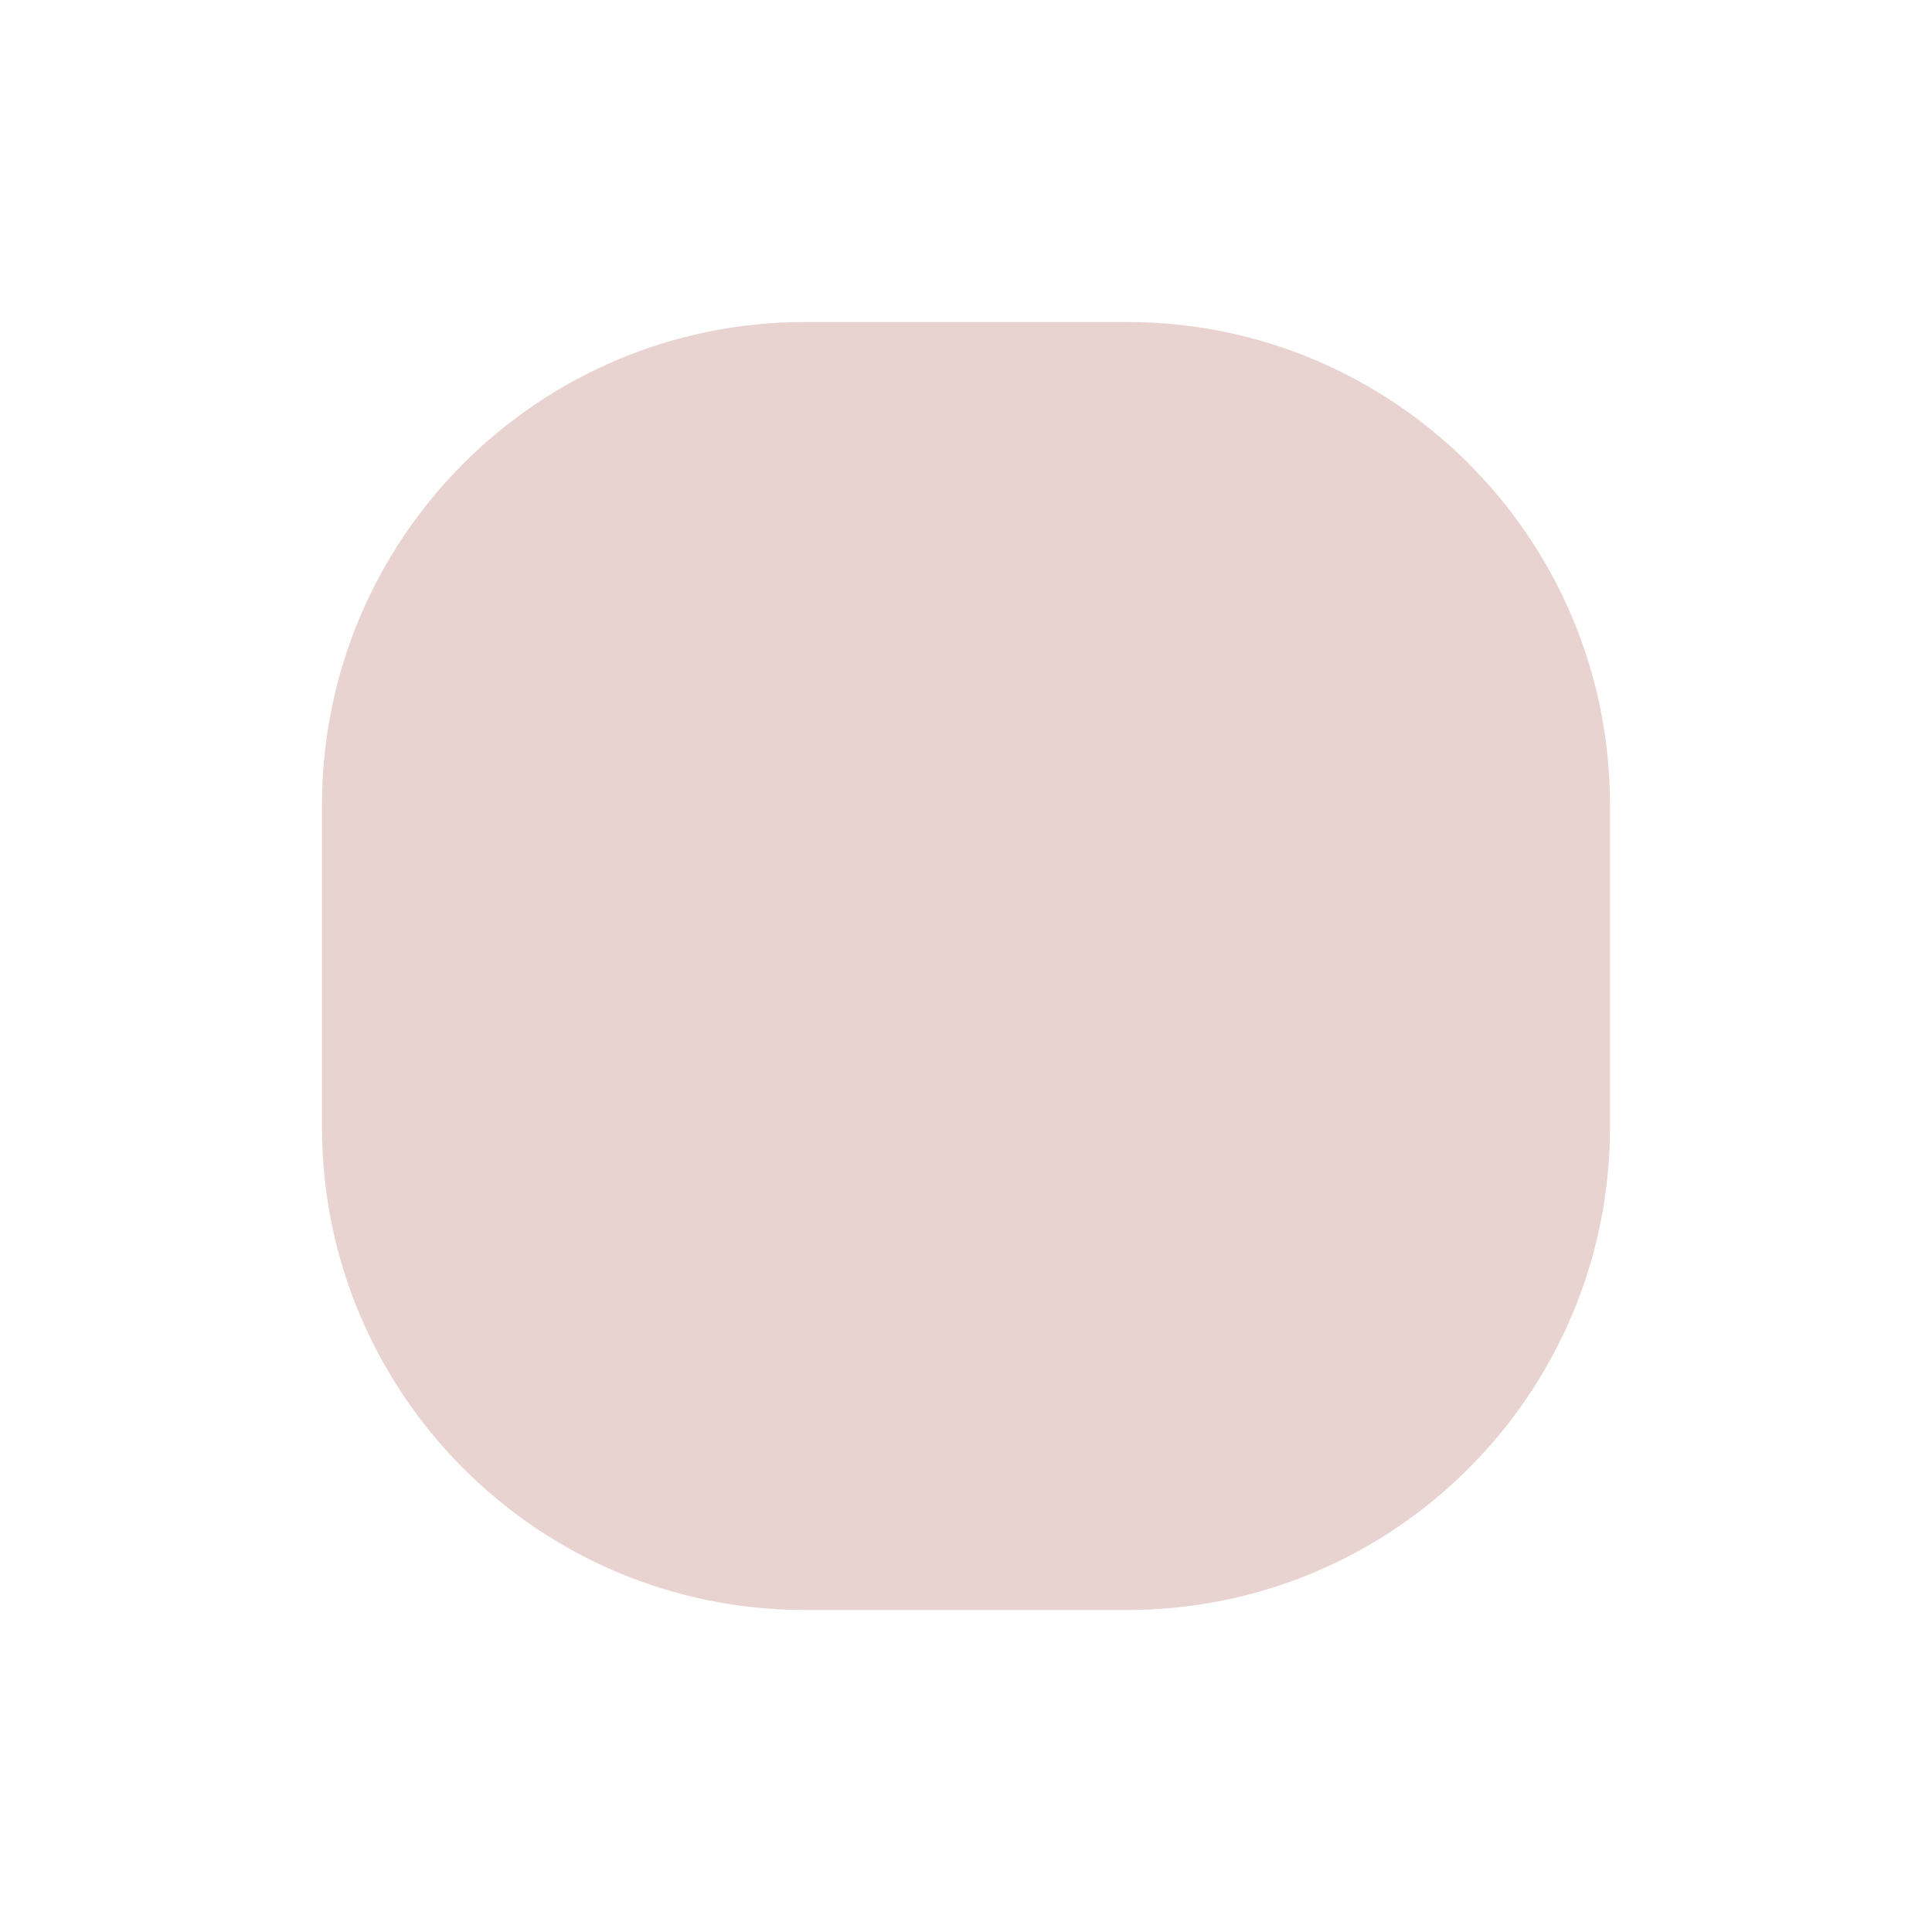
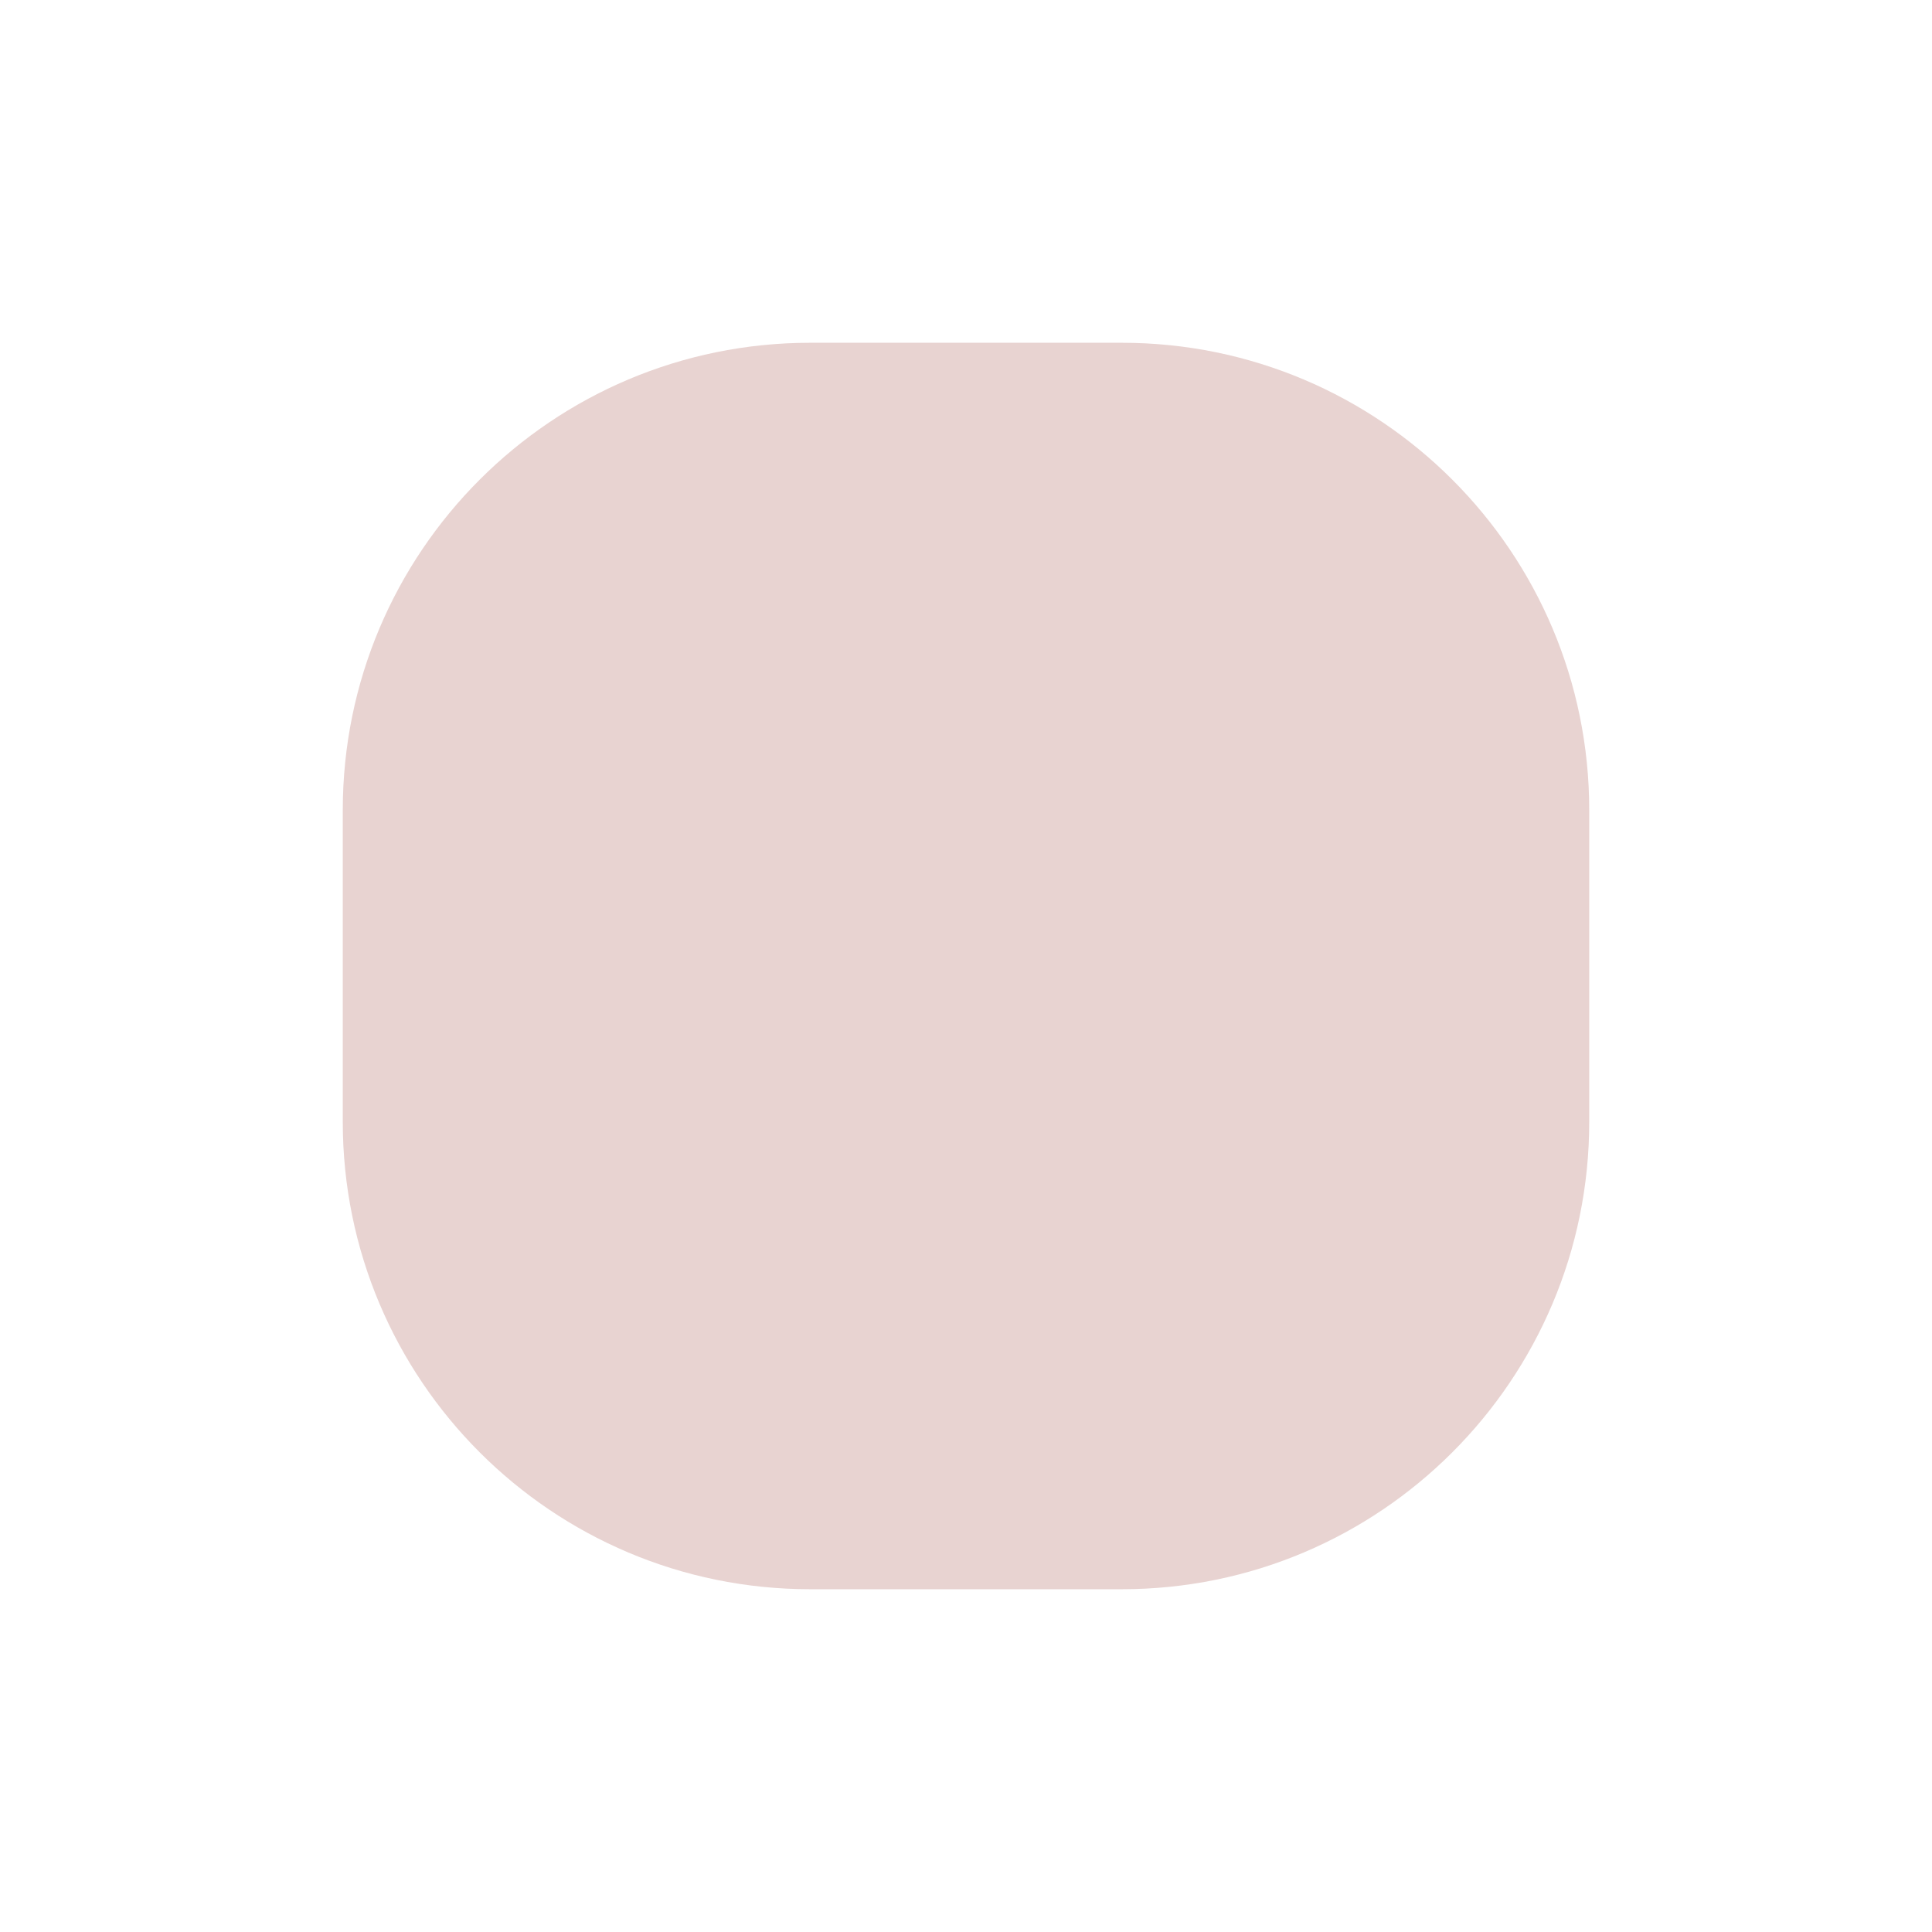
- <svg xmlns="http://www.w3.org/2000/svg" width="30" height="30" version="1.1" id="svg6" viewBox="0 0 60 60">
+ <svg xmlns="http://www.w3.org/2000/svg" width="31" height="31" version="1.1" id="svg6" viewBox="0 0 31 31">
  <defs id="defs10">
    </defs>
-   <path id="svg_1" width="40" height="40" x="10" y="10" fill="#015ad7" stroke="#000000" stroke-width="0" rx="0" d="m 25,10 h 10 a 15,15 45 0 1 15,15 v 10 a 15,15 135 0 1 -15,15 h -10 a 15,15 45 0 1 -15,-15 v -10 a 15,15 135 0 1 15,-15 z" style="fill:#e8d3d1;fill-opacity:1" />
+   <path id="svg_1" width="40" height="40" x="10" y="10" fill="#015ad7" stroke="#000000" stroke-width="0" rx="0" d="m 25,10 h 10 a 15,15 45 0 1 15,15 v 10 a 15,15 135 0 1 -15,15 h -10 a 15,15 45 0 1 -15,-15 v -10 a 15,15 135 0 1 15,-15 z" style="fill:#E8D3D1;fill-opacity:1" transform="matrix(0.5,0,0,0.5,0.4999995,0.4999995)" />
</svg>
